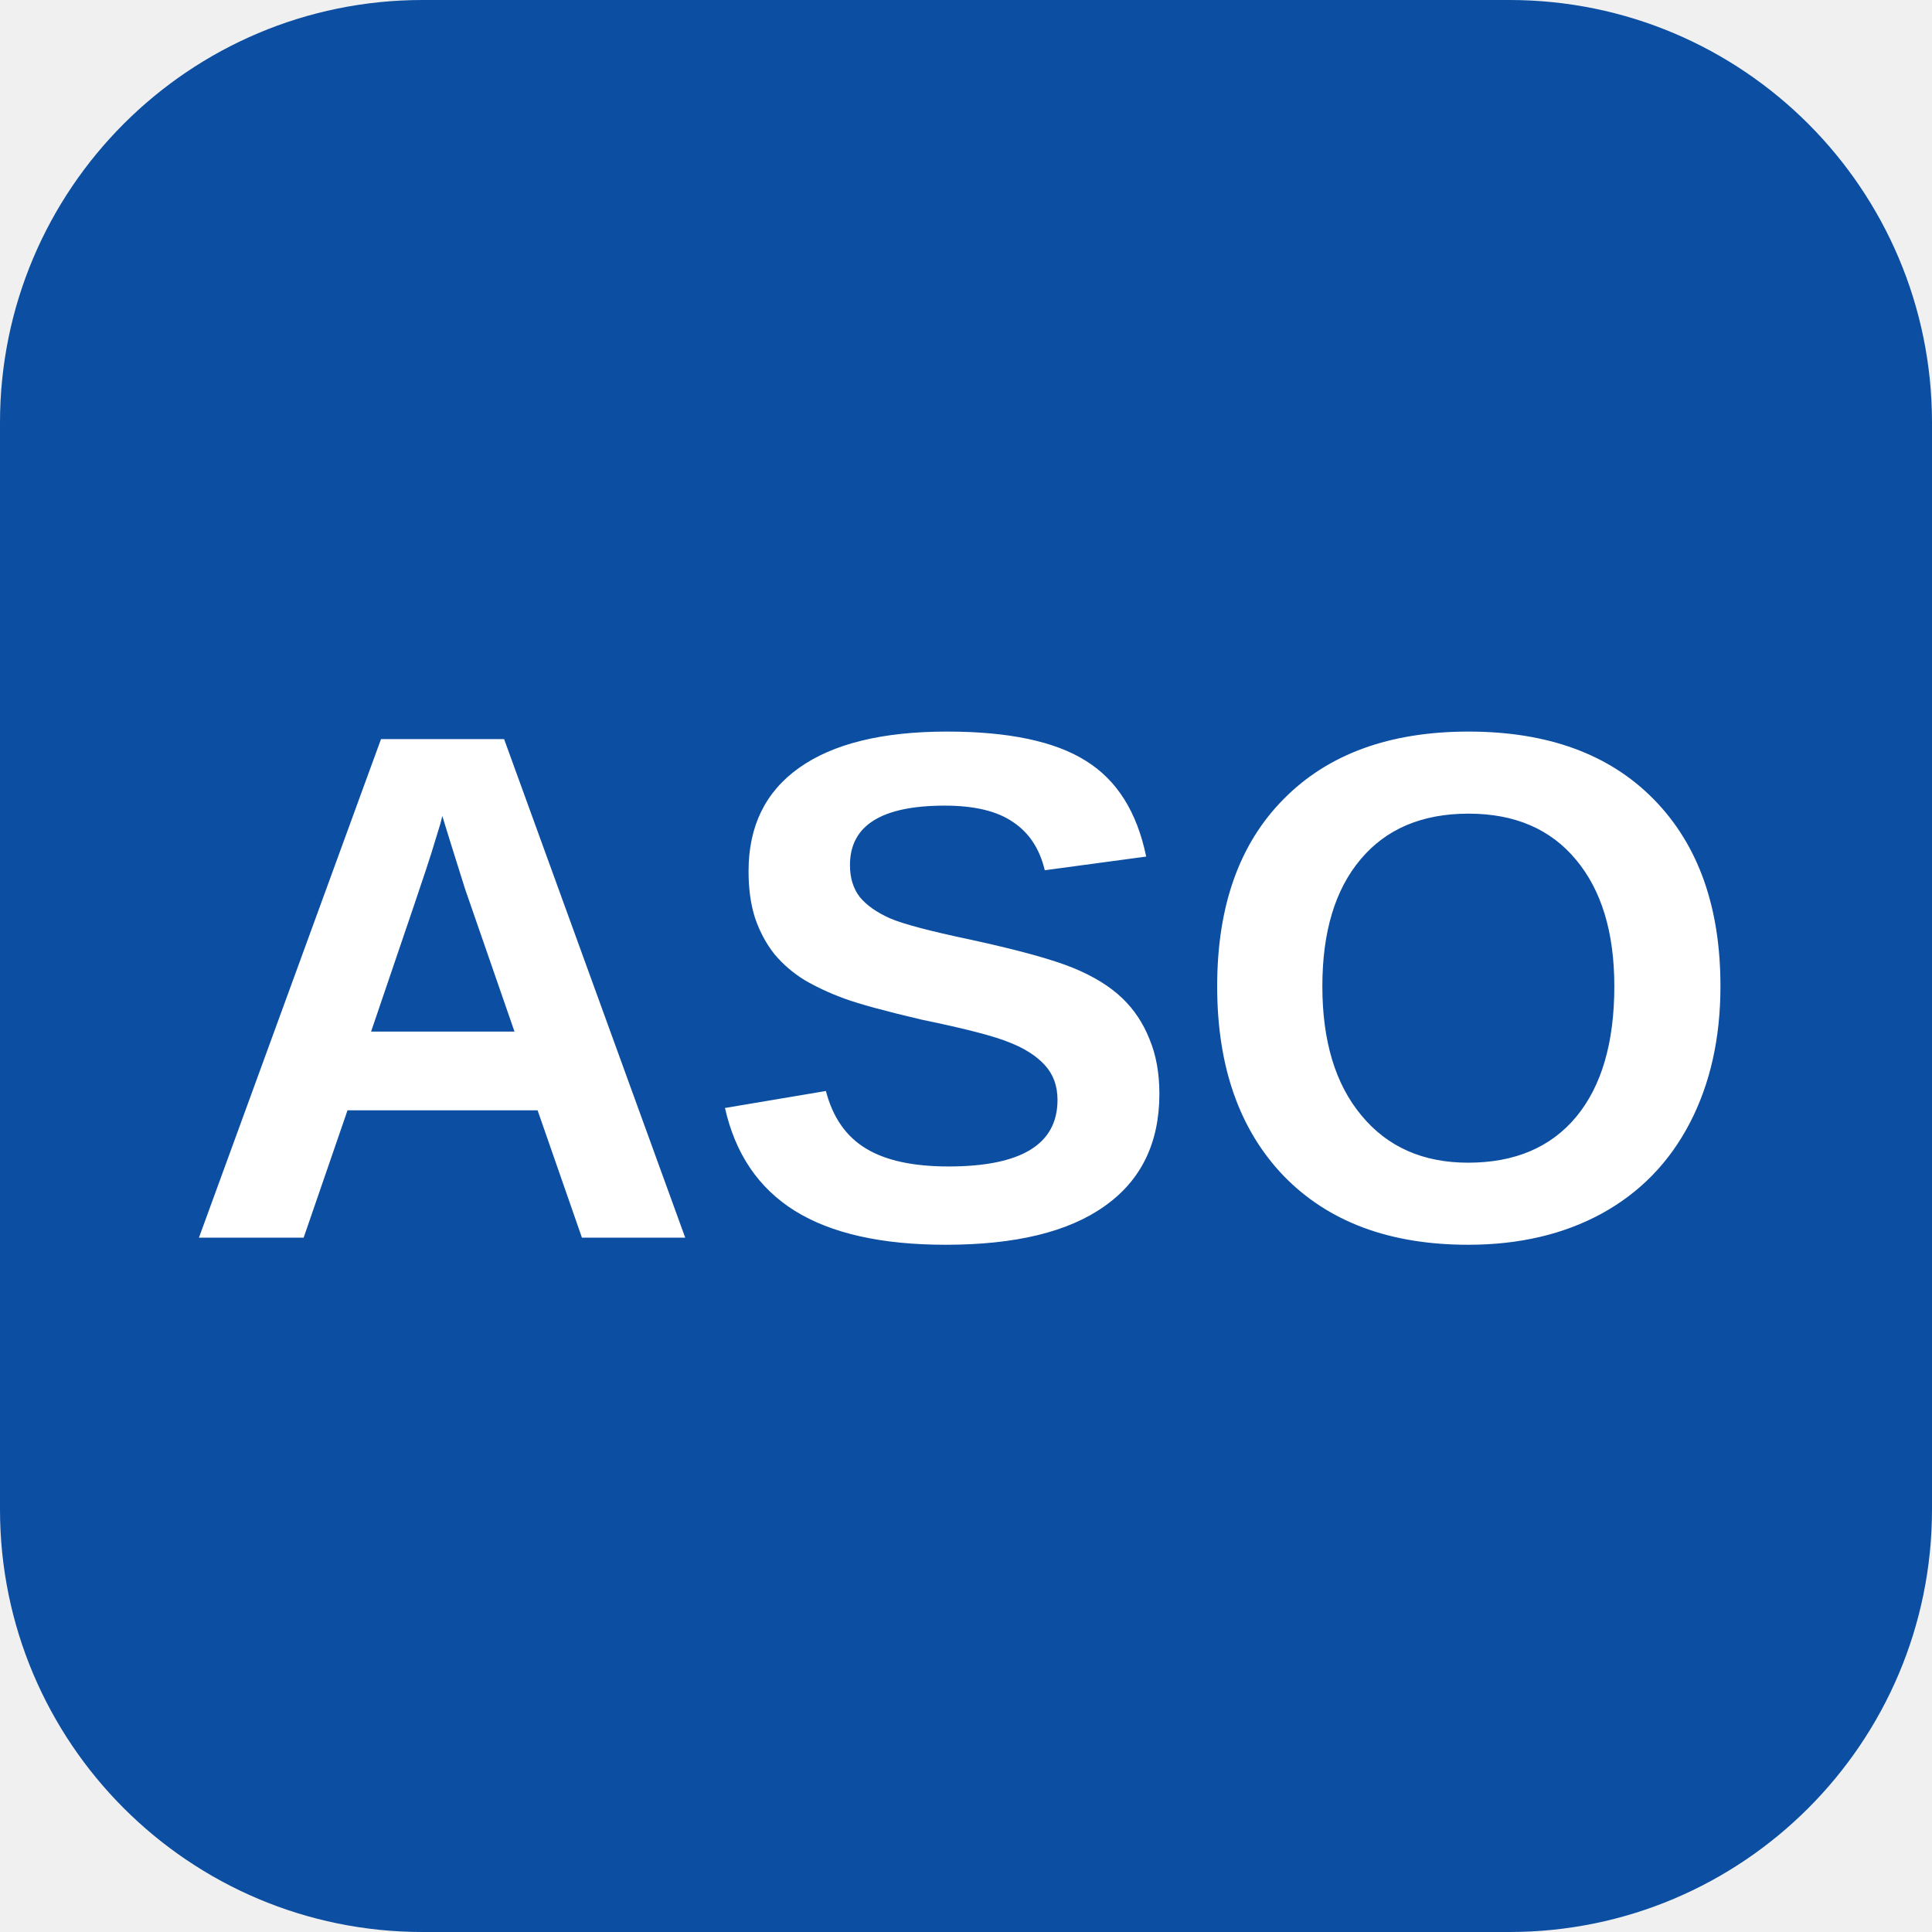
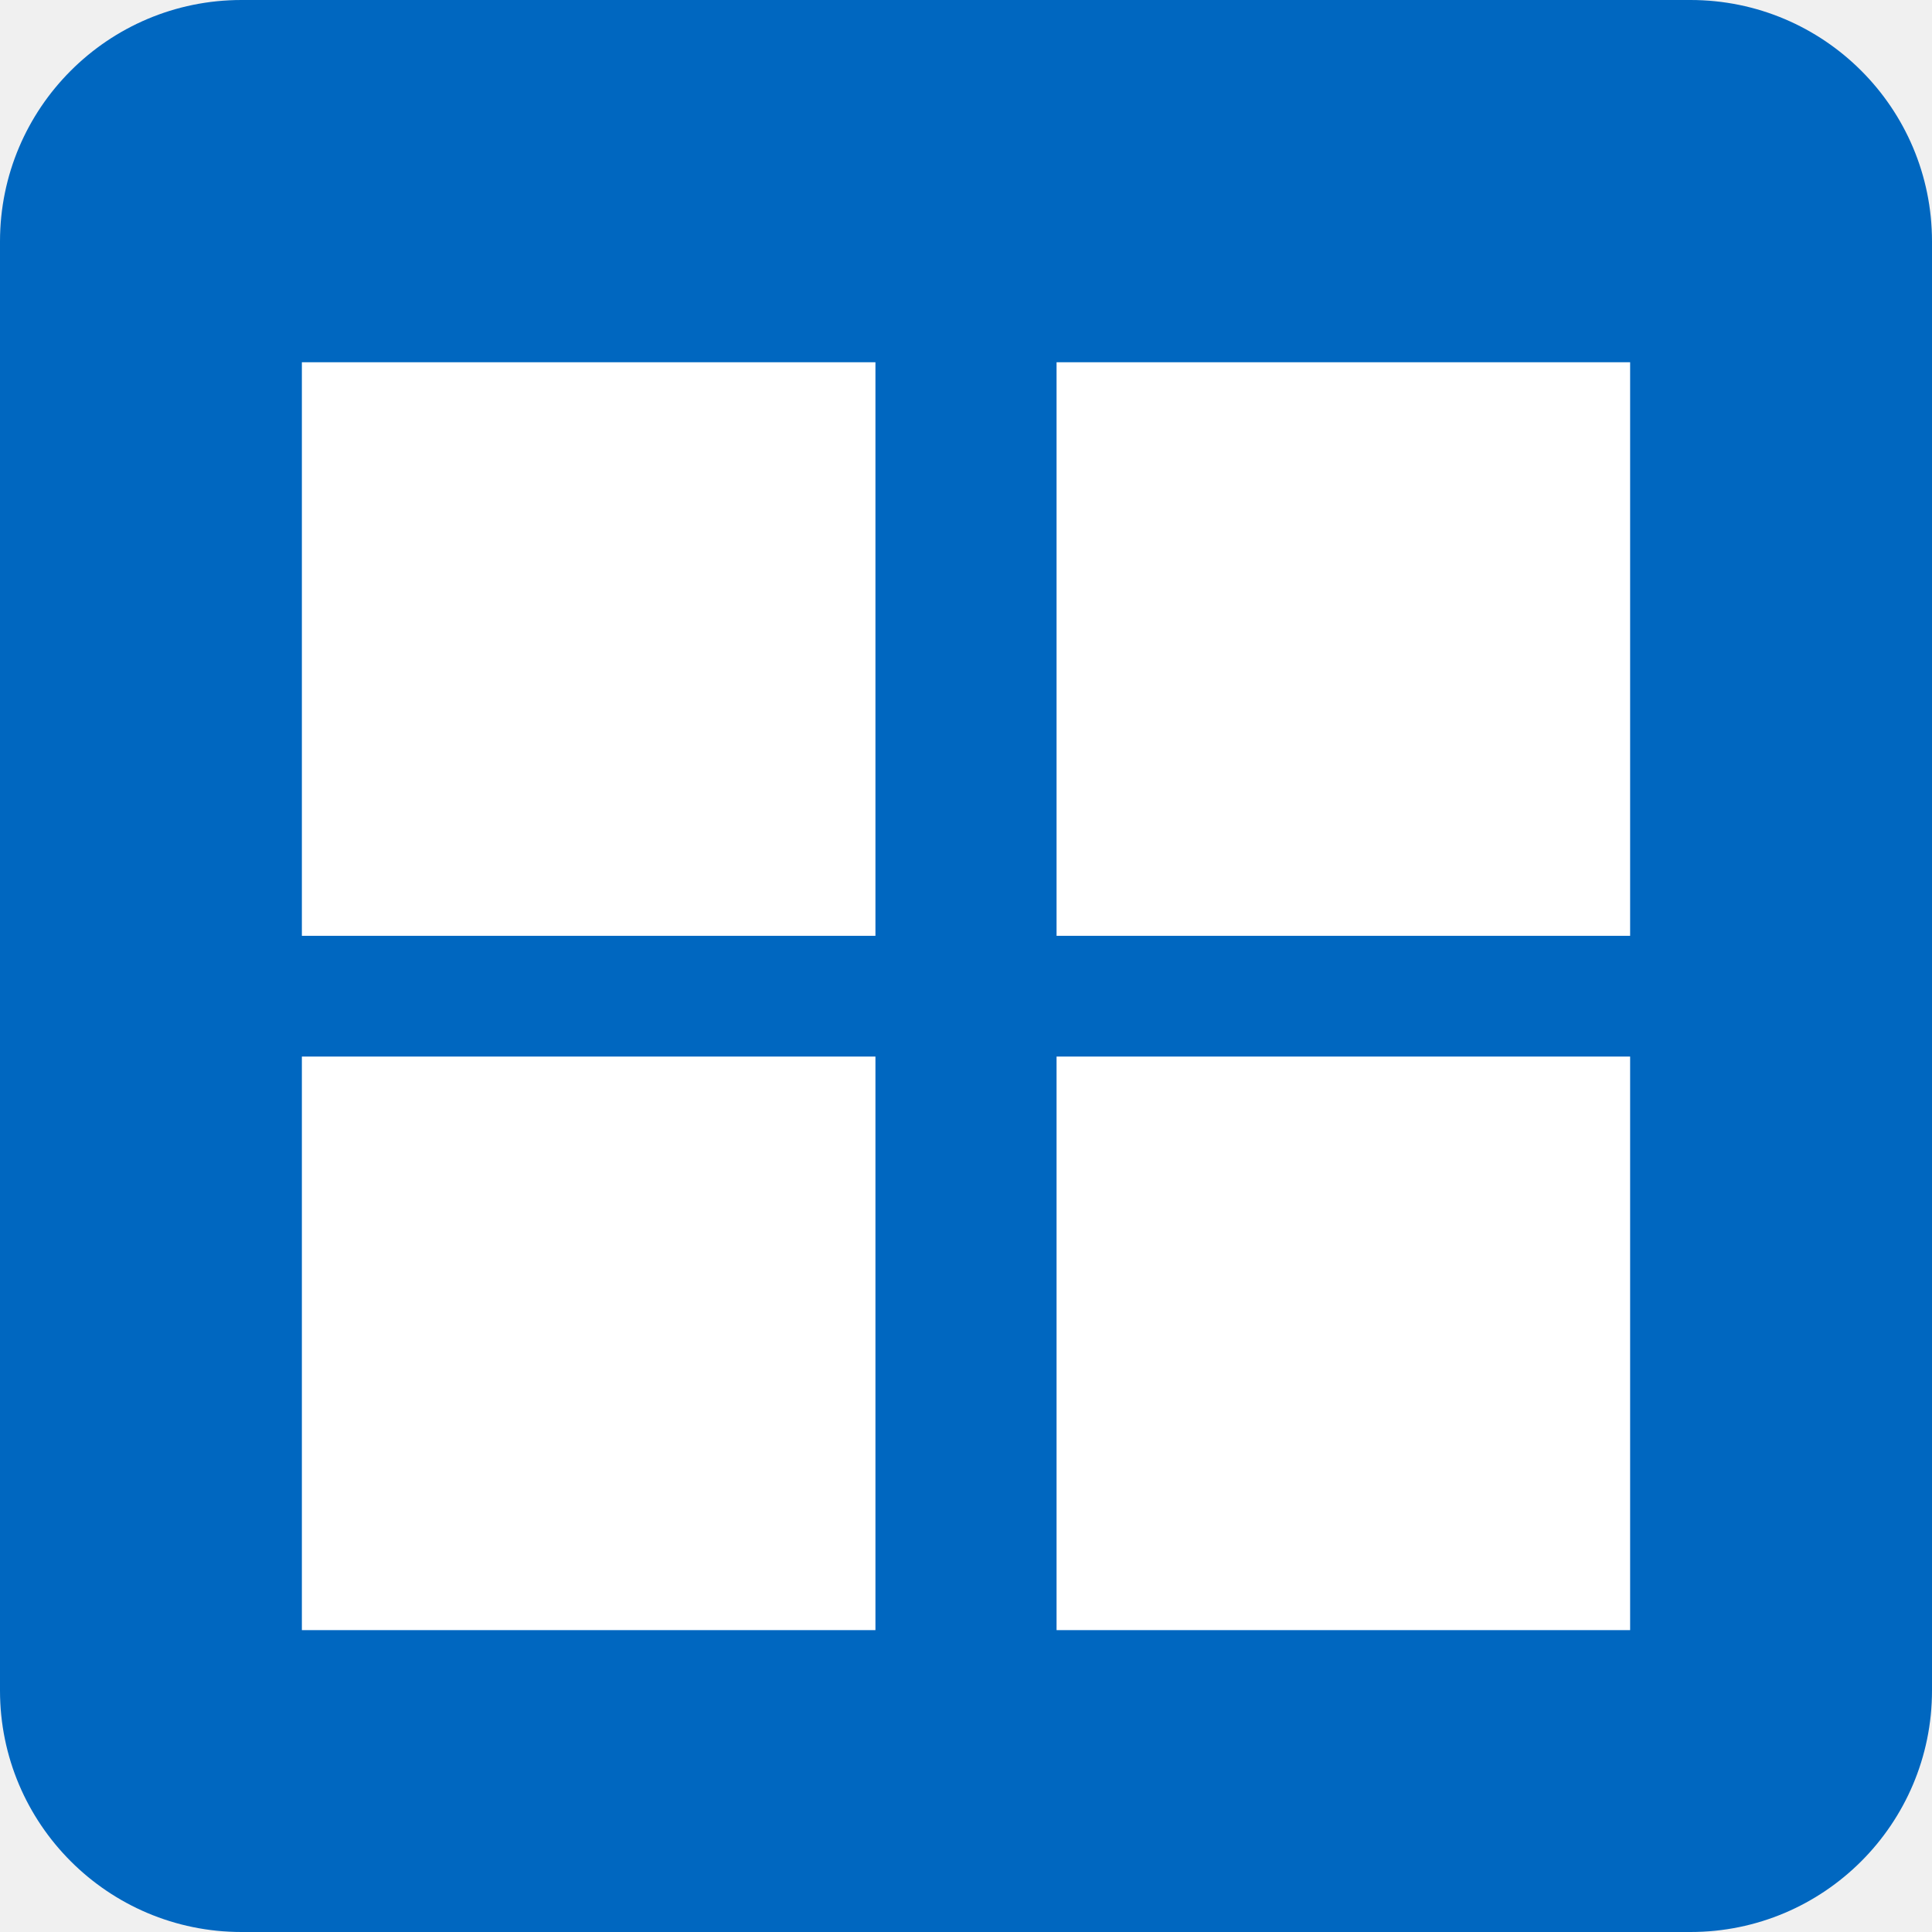
<svg xmlns="http://www.w3.org/2000/svg" viewBox="0 0 64 64">
-   <rect width="64" height="64" rx="14" fill="#0b4ea2" />
-   <text x="32" y="41" text-anchor="middle" font-family="Arial" font-size="24" font-weight="700" fill="white">ASO</text>
+   <rect width="64" height="64" rx="8" fill="#0067c0" />
+   <path fill="#fff" d="M10 12h19v19H10zm25 0h19v19H35zM10 35h19v19H10zm25 0h19v19H35z" />
</svg>
